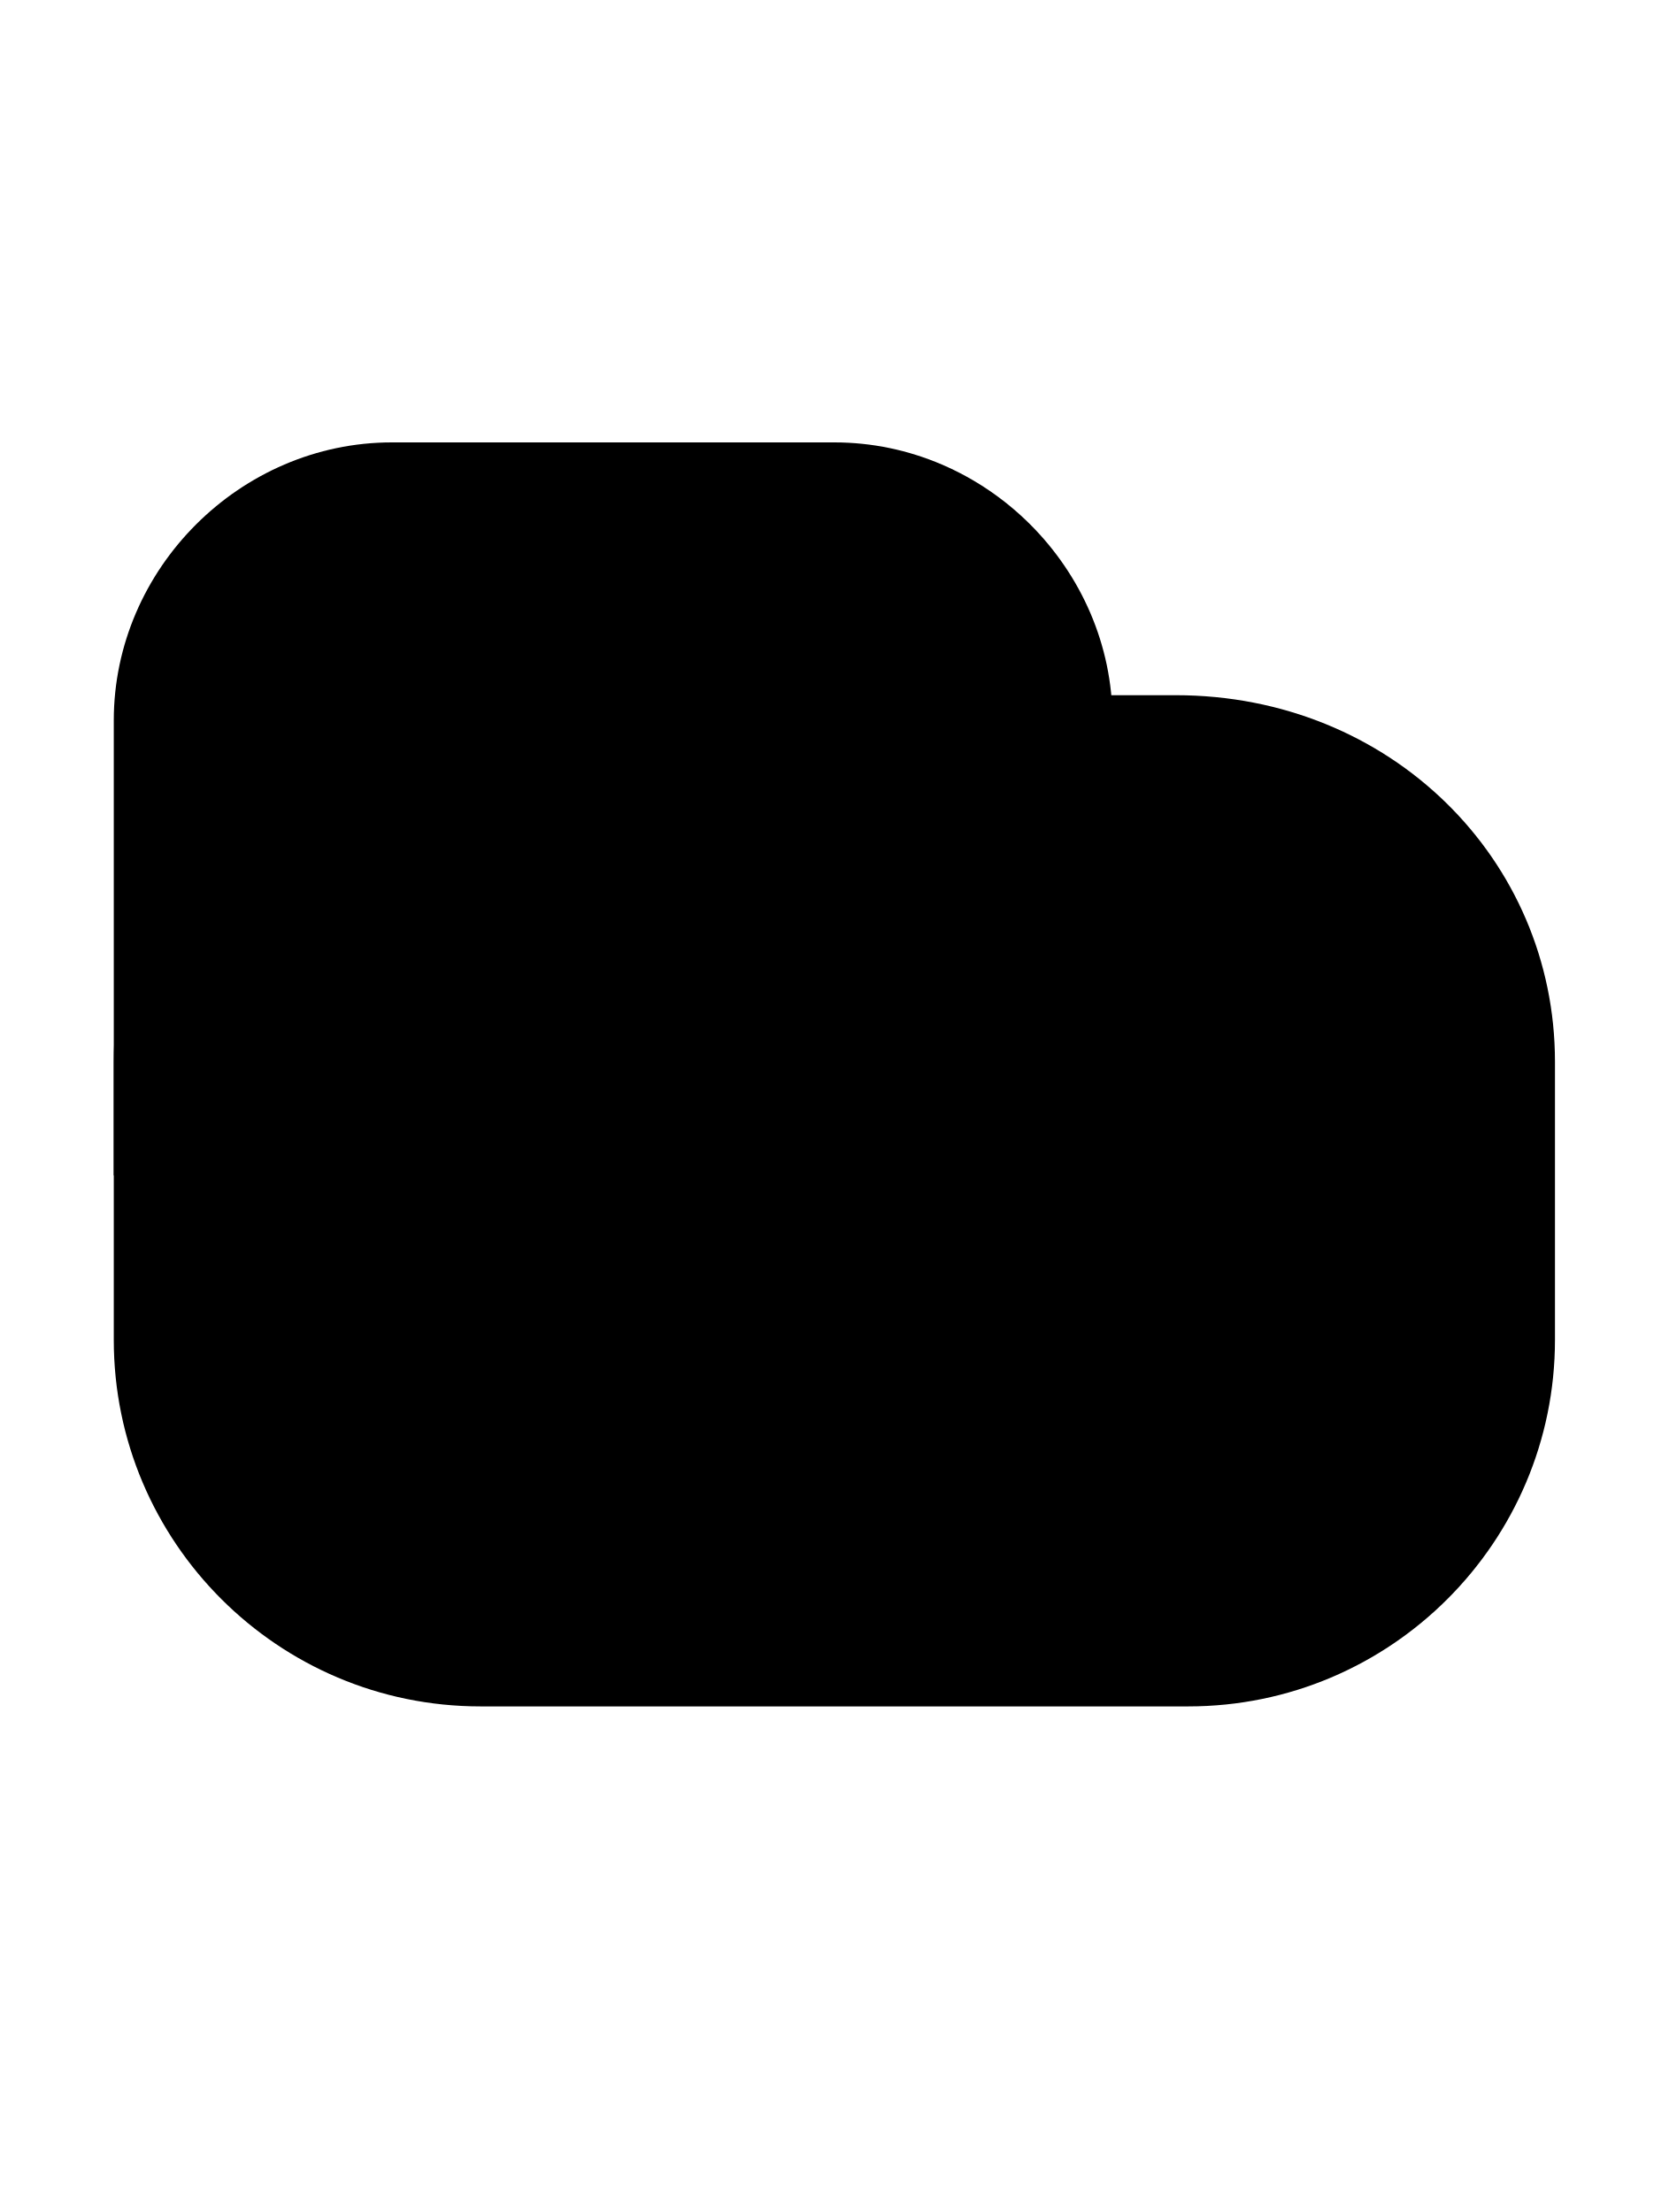
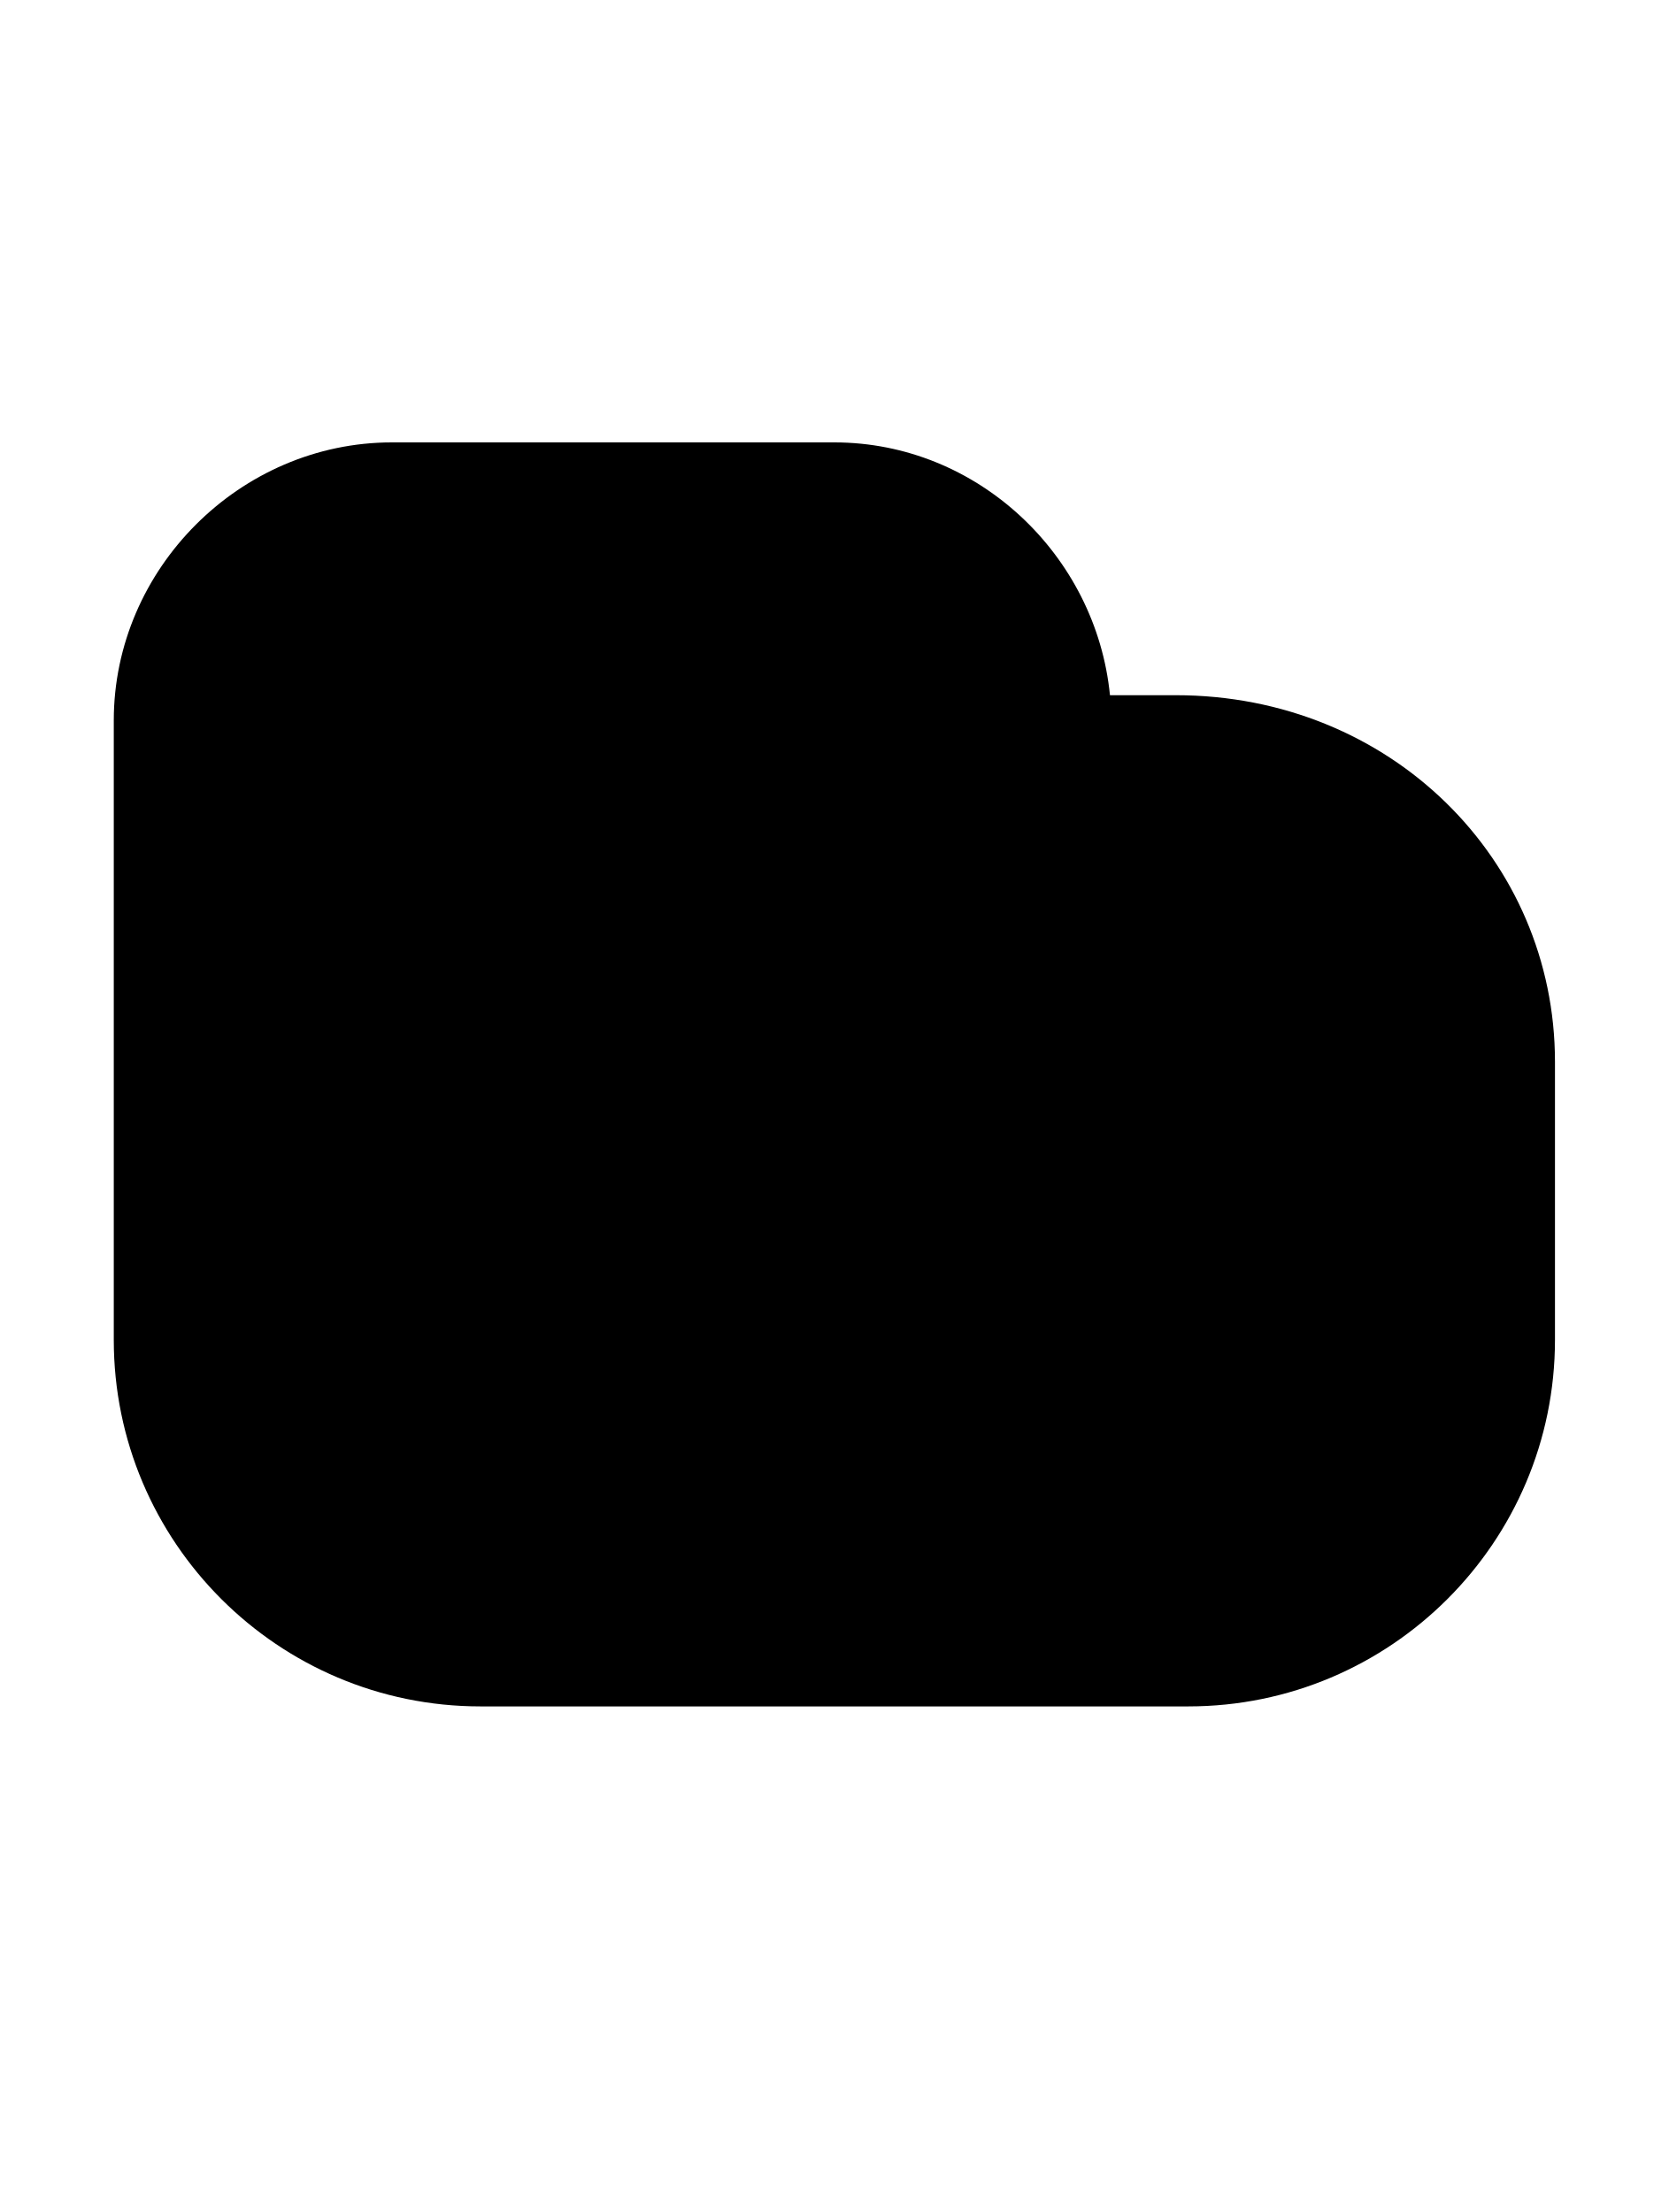
- <svg xmlns="http://www.w3.org/2000/svg" version="1.1" id="Layer_1" x="0px" y="0px" viewBox="0 0 13.2 17.5" style="enable-background:new 0 0 13.2 17.5;" xml:space="preserve">
-   <g>
-     <path d="M12.3,8.4v2.2c0,1.6-1.3,2.9-2.9,2.9H3.8c-1.6,0-2.9-1.3-2.9-2.9V8.4c0-1.6,1.3-2.9,2.9-2.9h5.5C11,5.5,12.3,6.8,12.3,8.4z   " />
-     <path d="M0.9,9.3l3.5-2.1l4.4-1.5c0-1.2-1-2.2-2.2-2.2H3.1c-1.2,0-2.2,1-2.2,2.2C0.9,5.7,0.9,9.3,0.9,9.3z" />
-   </g>
+ <svg xmlns="http://www.w3.org/2000/svg" id="Layer_1" version="1.1" viewBox="0 0 13.2 17.5">
+   <path d="M9.3,5.5c1.7,0,3,1.3,3,2.9v2.2c0,1.6-1.3,2.9-2.9,2.9H3.8c-1.6,0-2.9-1.3-2.9-2.9v-4.9c0-1.2,1-2.2,2.2-2.2h3.5c1.13,0,2.07.89,2.18,2h.52Z" />
</svg>
